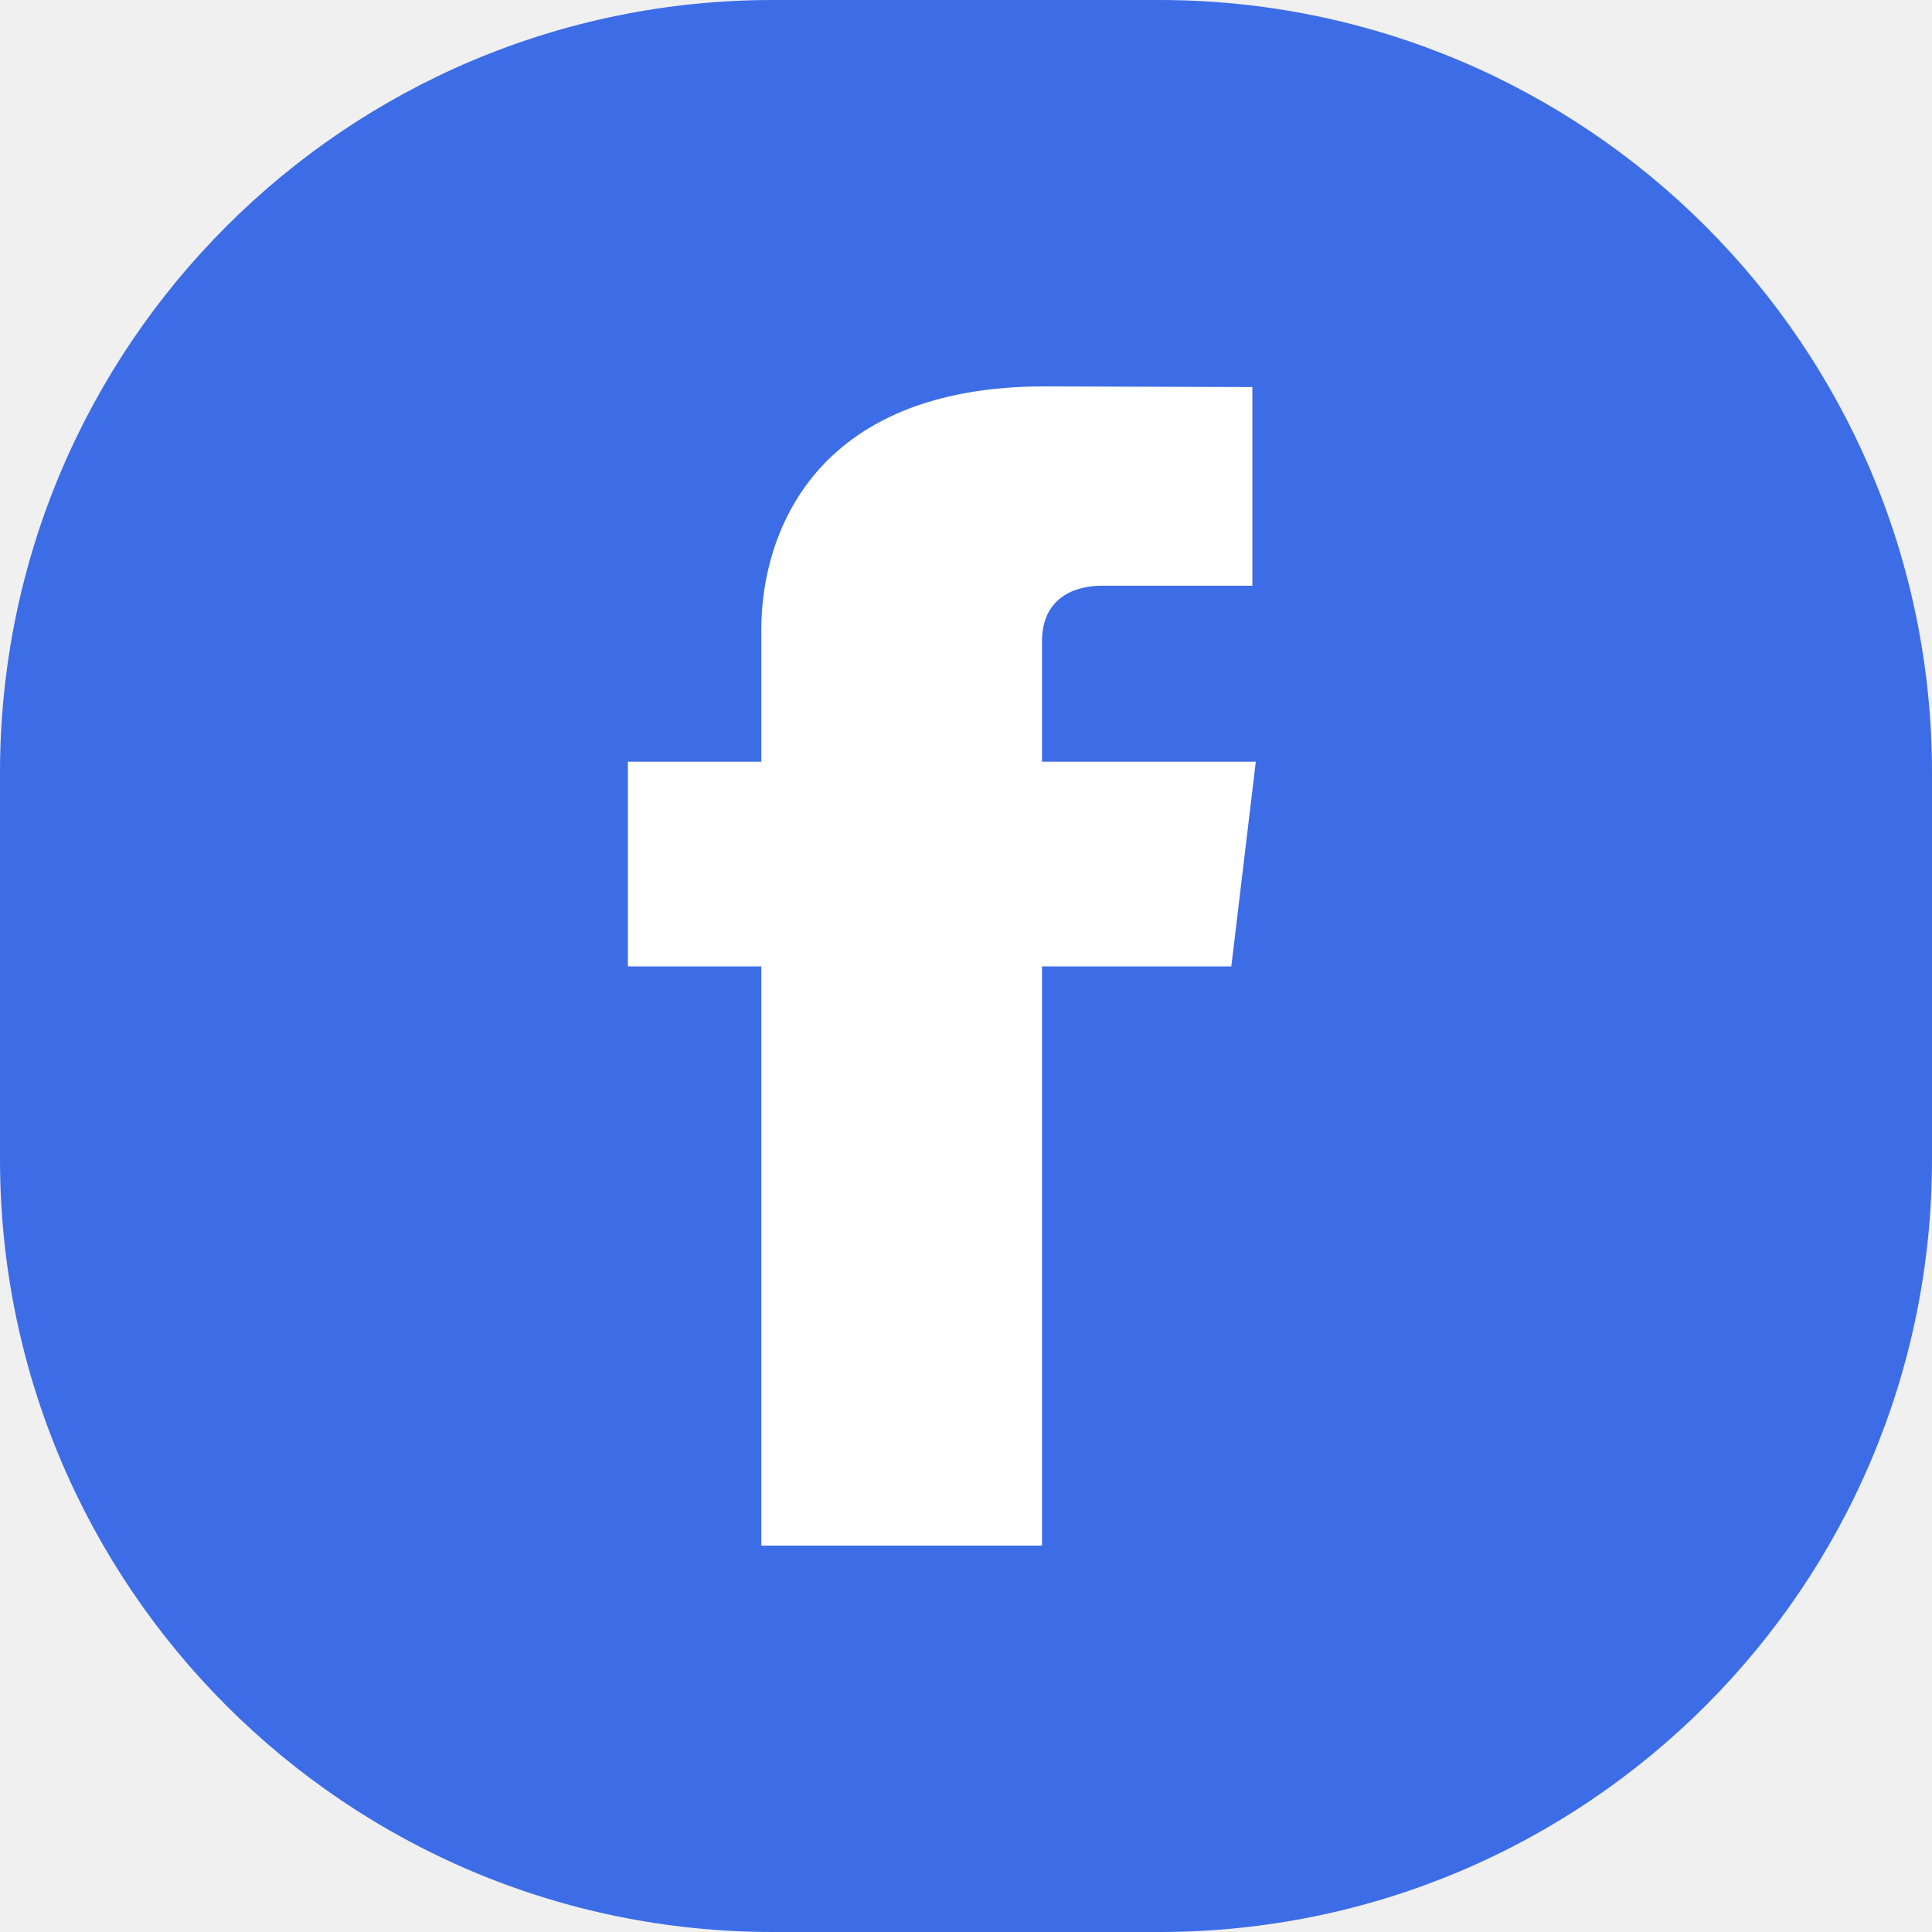
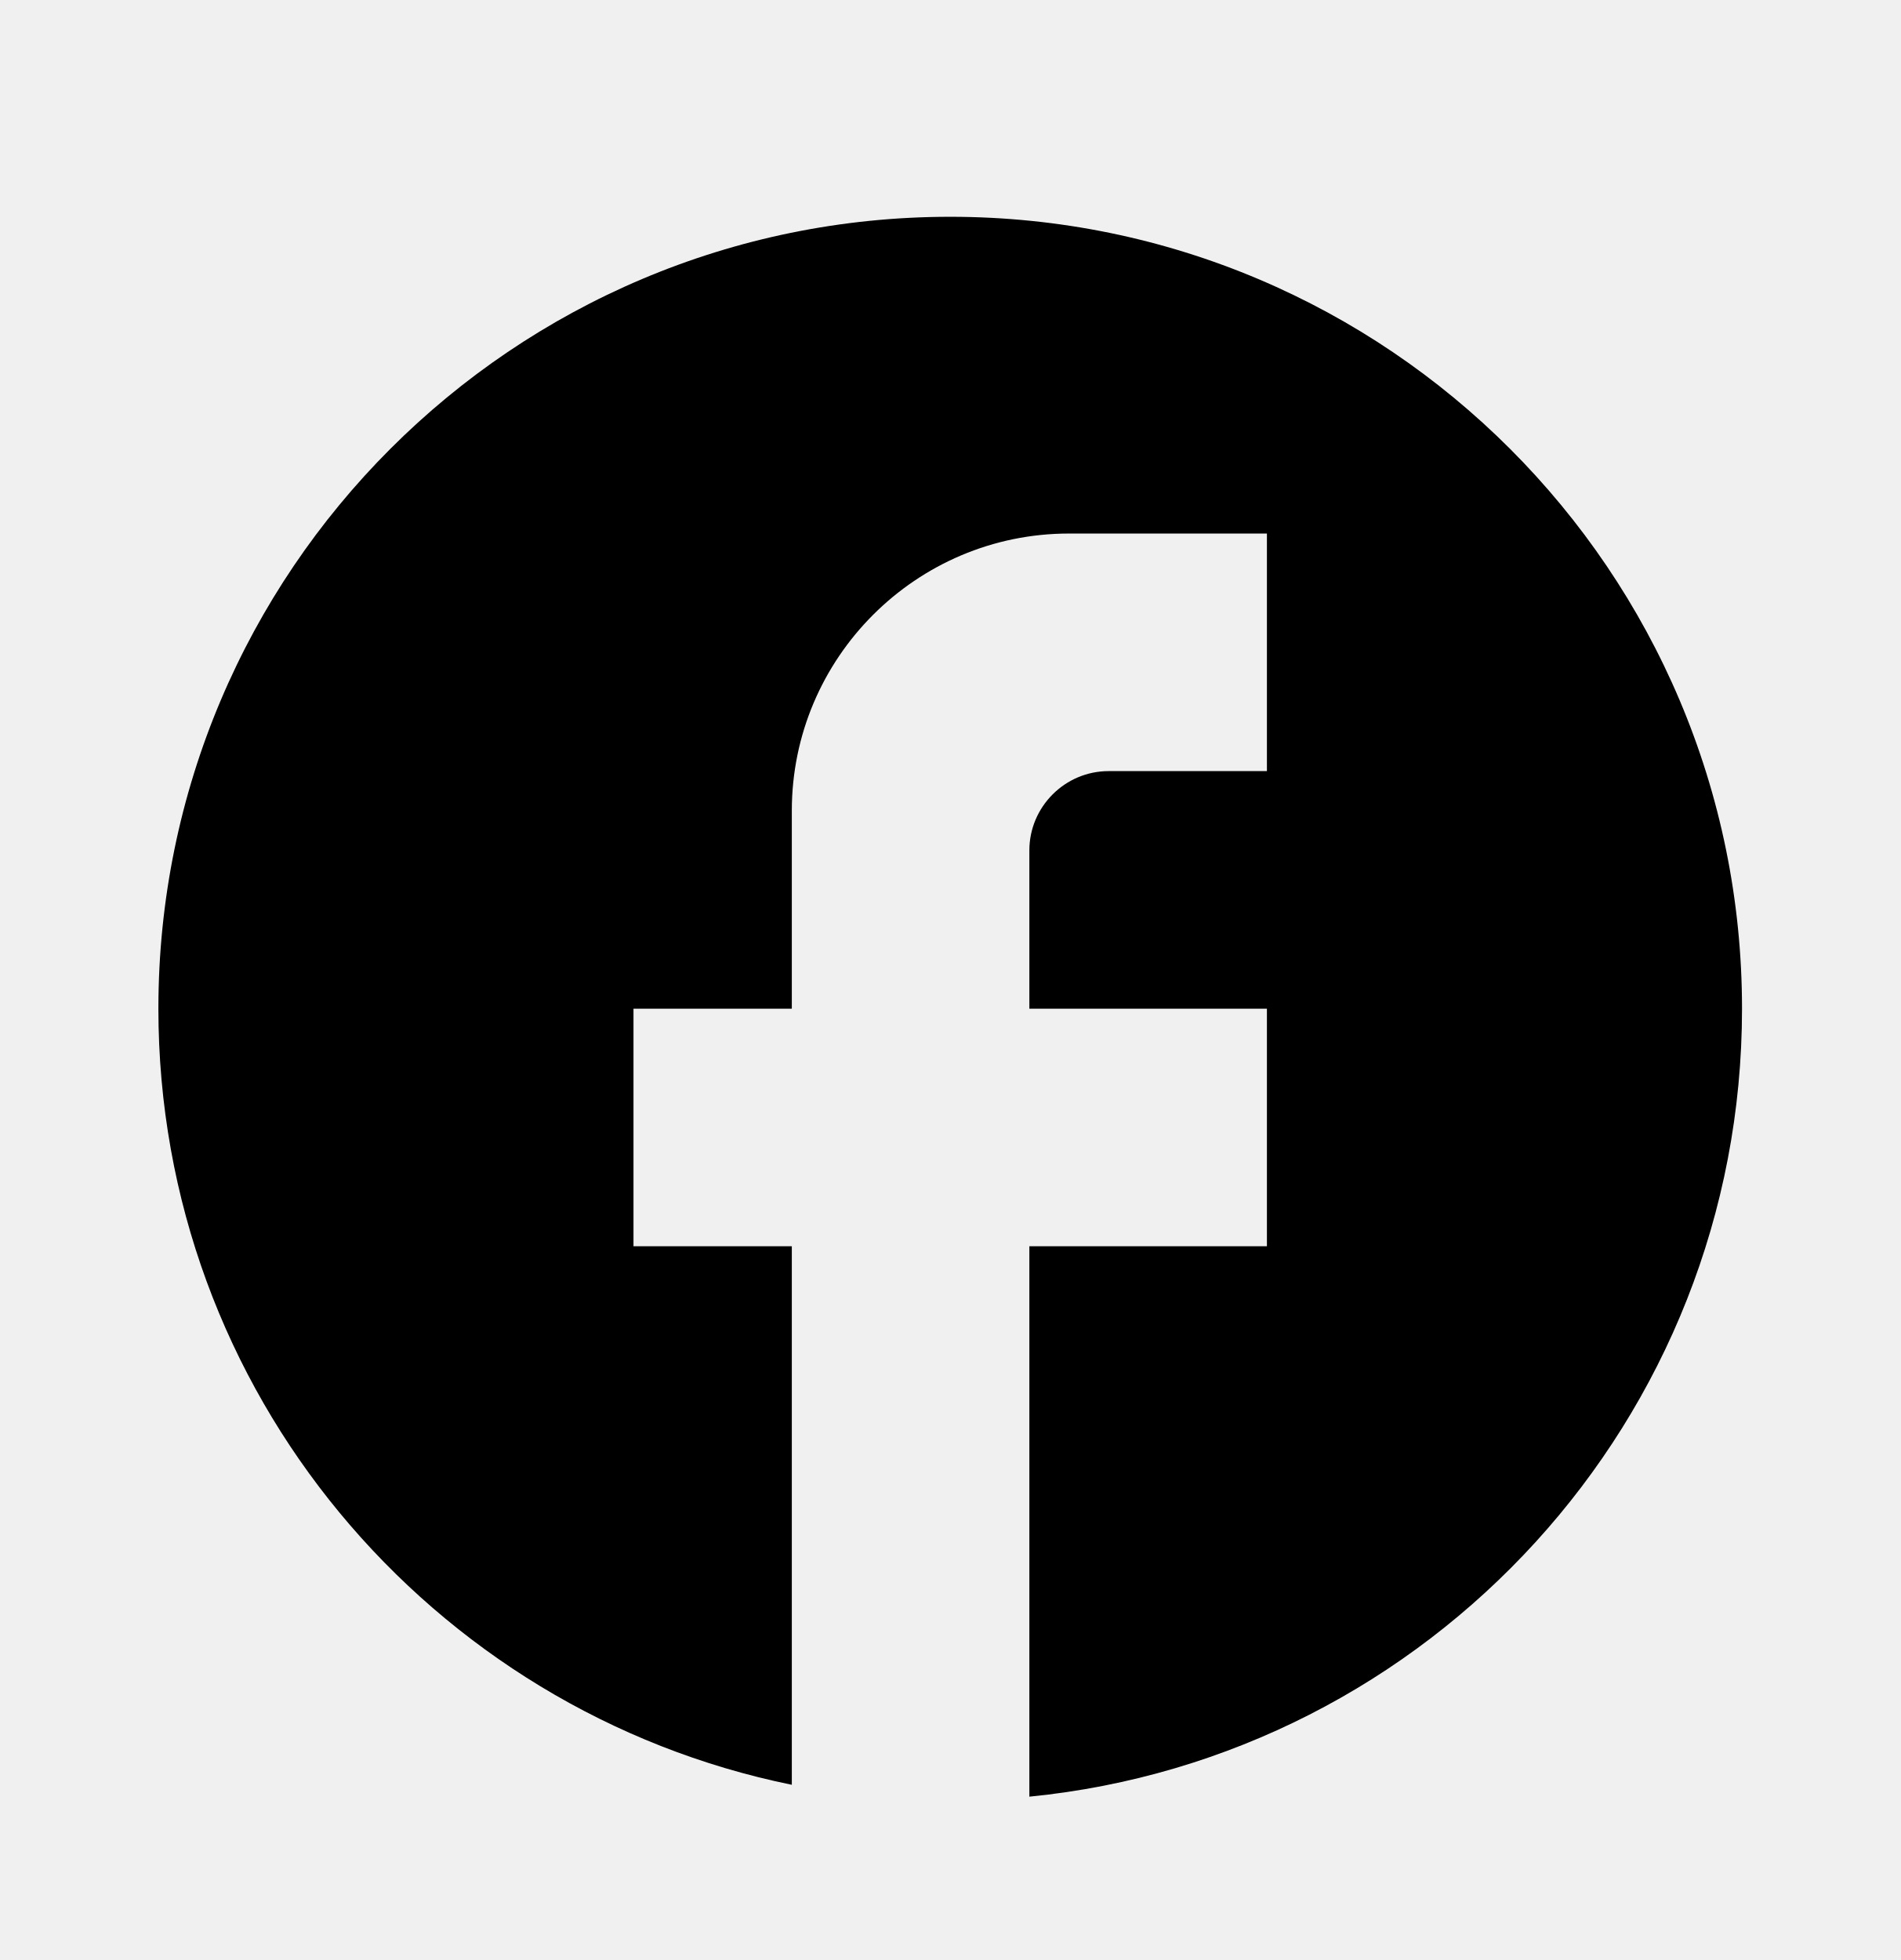
- <svg xmlns="http://www.w3.org/2000/svg" width="40" height="40" viewBox="0 0 40 40" fill="none">
-   <rect width="40" height="40" rx="16" fill="#3D6DE6" />
-   <path d="M26 15.771H21.573V13.28C21.573 12.345 22.295 12.127 22.804 12.127C23.312 12.127 25.929 12.127 25.929 12.127V8.014L21.626 8C16.849 8 15.762 11.067 15.762 13.03V15.771H13V20.009H15.762C15.762 25.447 15.762 32 15.762 32H21.573C21.573 32 21.573 25.383 21.573 20.009H25.493L26 15.771Z" fill="white" />
+ <svg xmlns="http://www.w3.org/2000/svg" width="32" height="33" viewBox="0 0 32 33" fill="">
+   <g clip-path="url(#clip0_1_3847)">
+     <path d="M29.333 16.983C29.333 9.623 23.36 3.65 16 3.65C8.64 3.65 2.667 9.623 2.667 16.983C2.667 23.437 7.253 28.81 13.333 30.05V20.983H10.667V16.983H13.333V13.65C13.333 11.077 15.427 8.983 18 8.983H21.333V12.983H18.667C17.933 12.983 17.333 13.584 17.333 14.317V16.983H21.333V20.983H17.333V30.25C24.067 29.584 29.333 23.904 29.333 16.983Z" fill="" />
+   </g>
+   <defs>
+     <clipPath id="clip0_1_3847">
+       <rect width="32" height="32" fill="" transform="translate(0 0.983398)" />
+     </clipPath>
+   </defs>
</svg>
